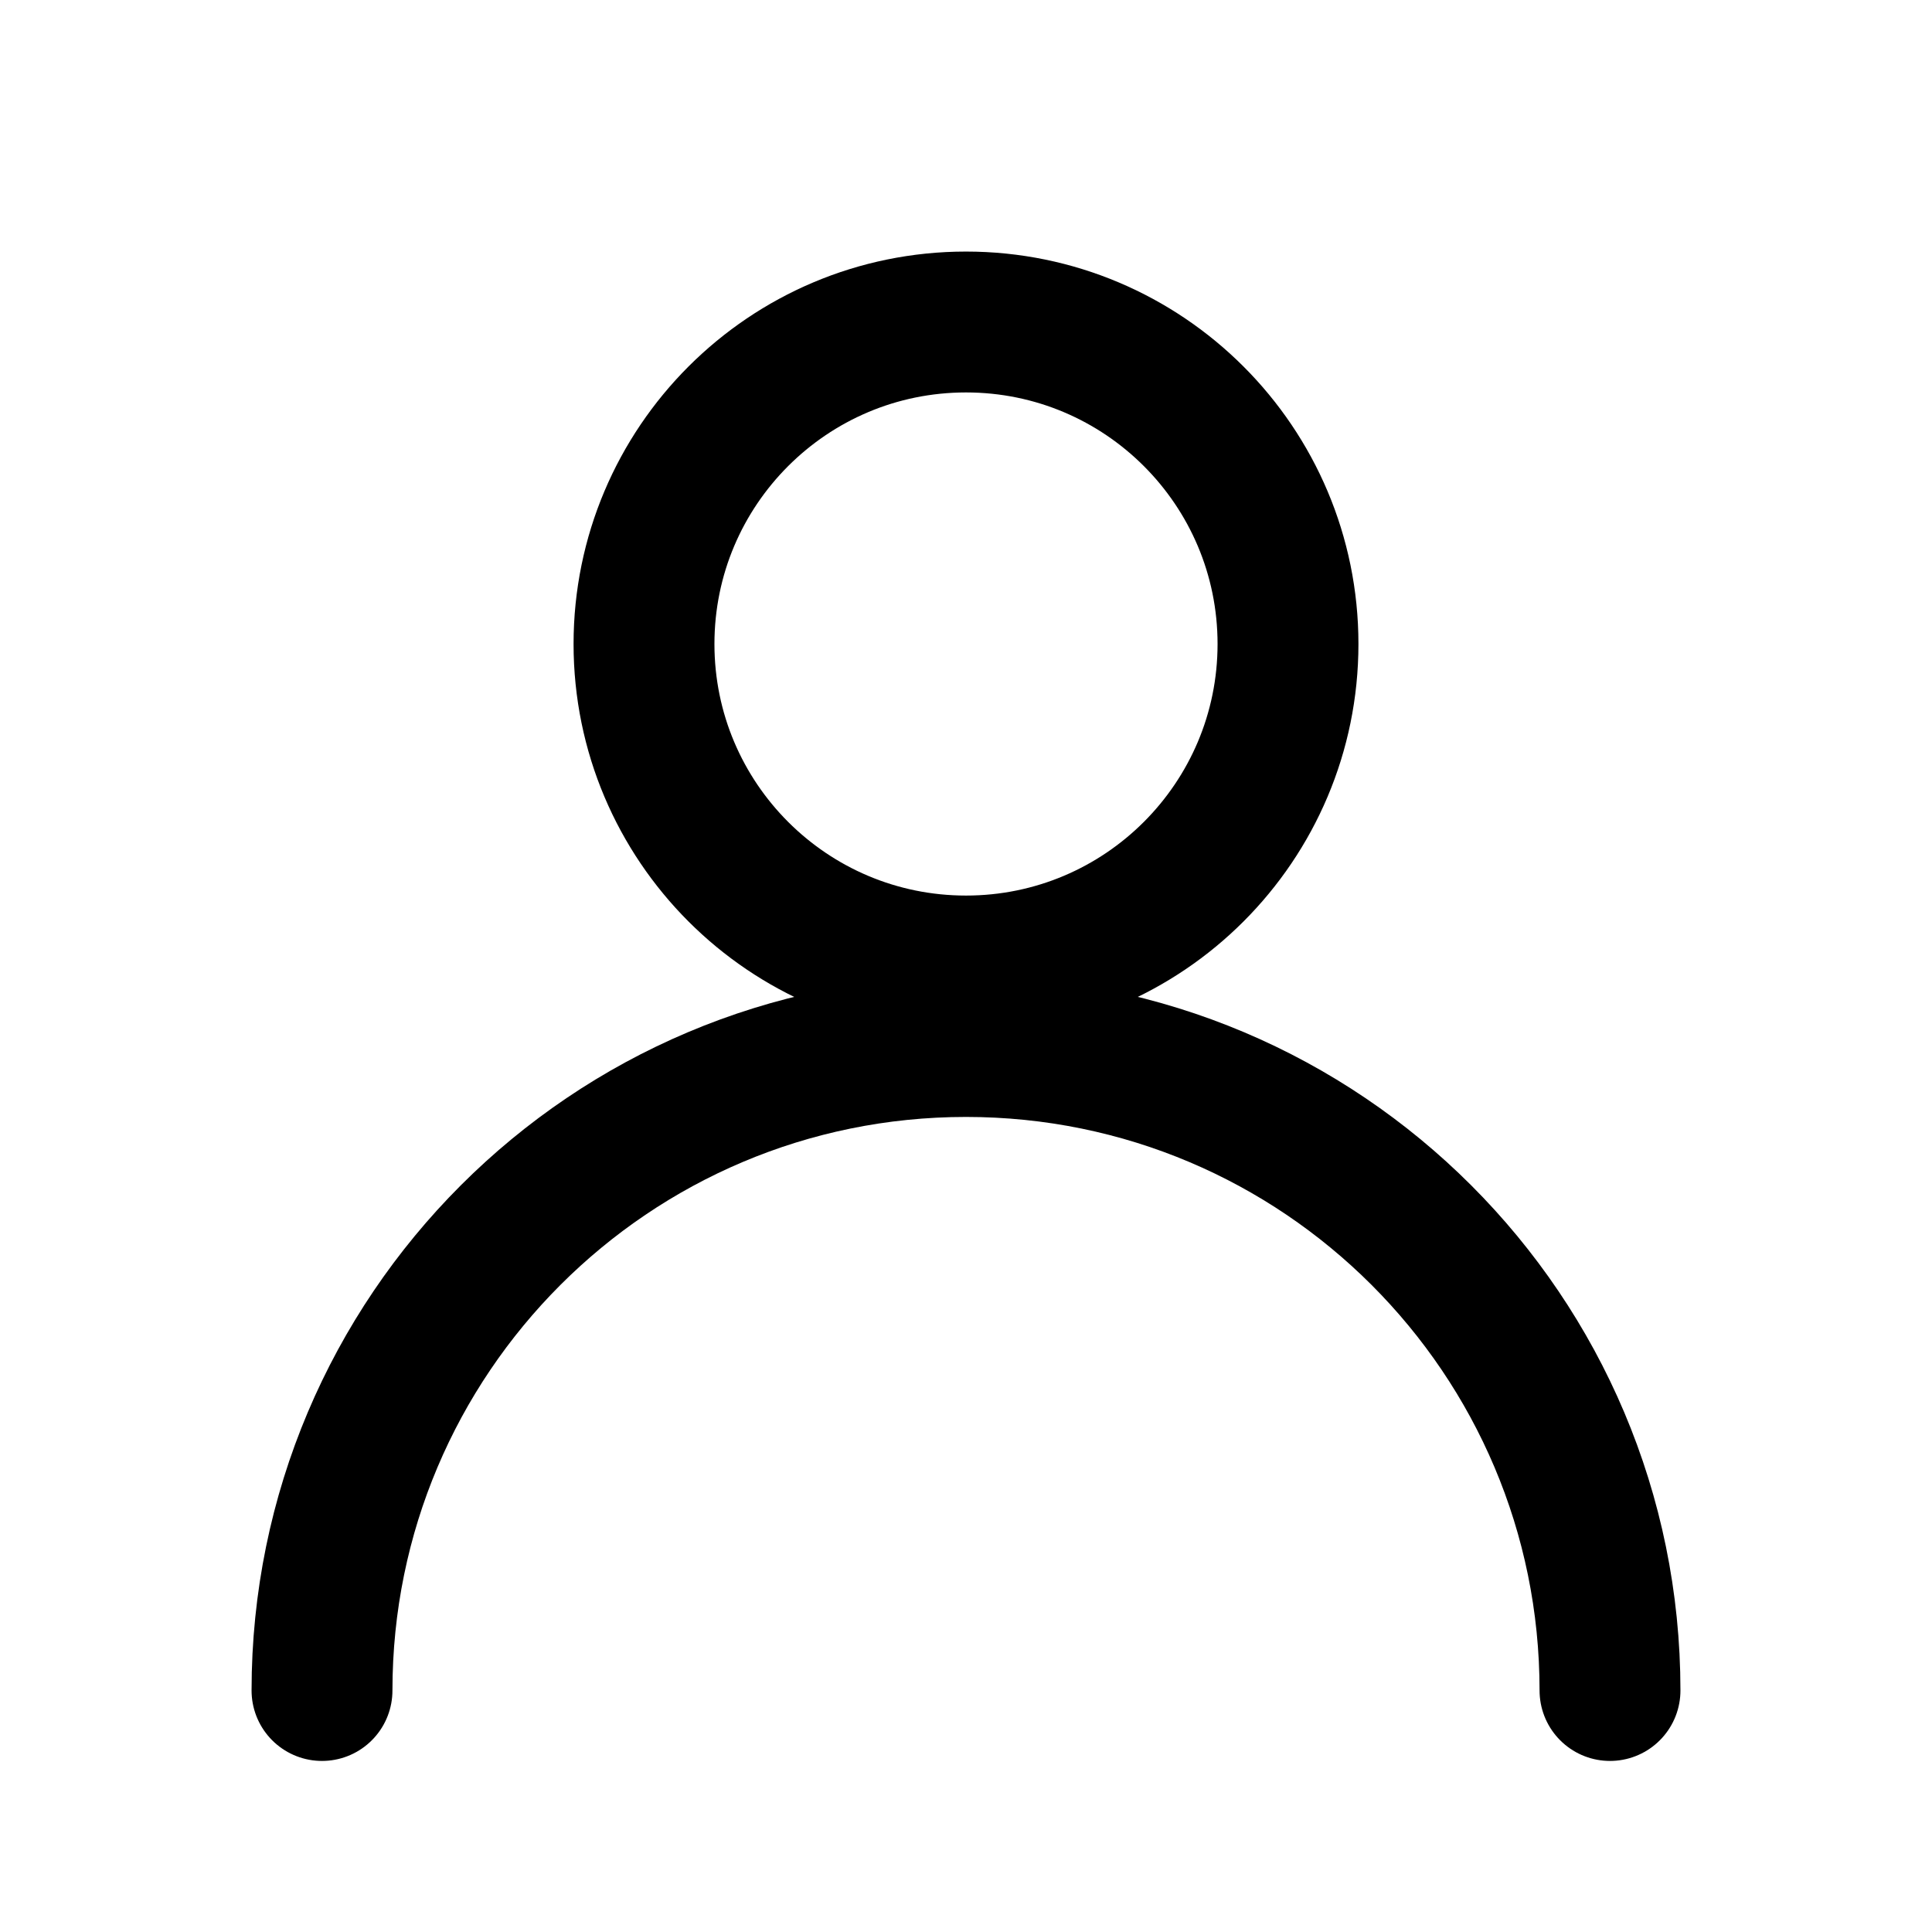
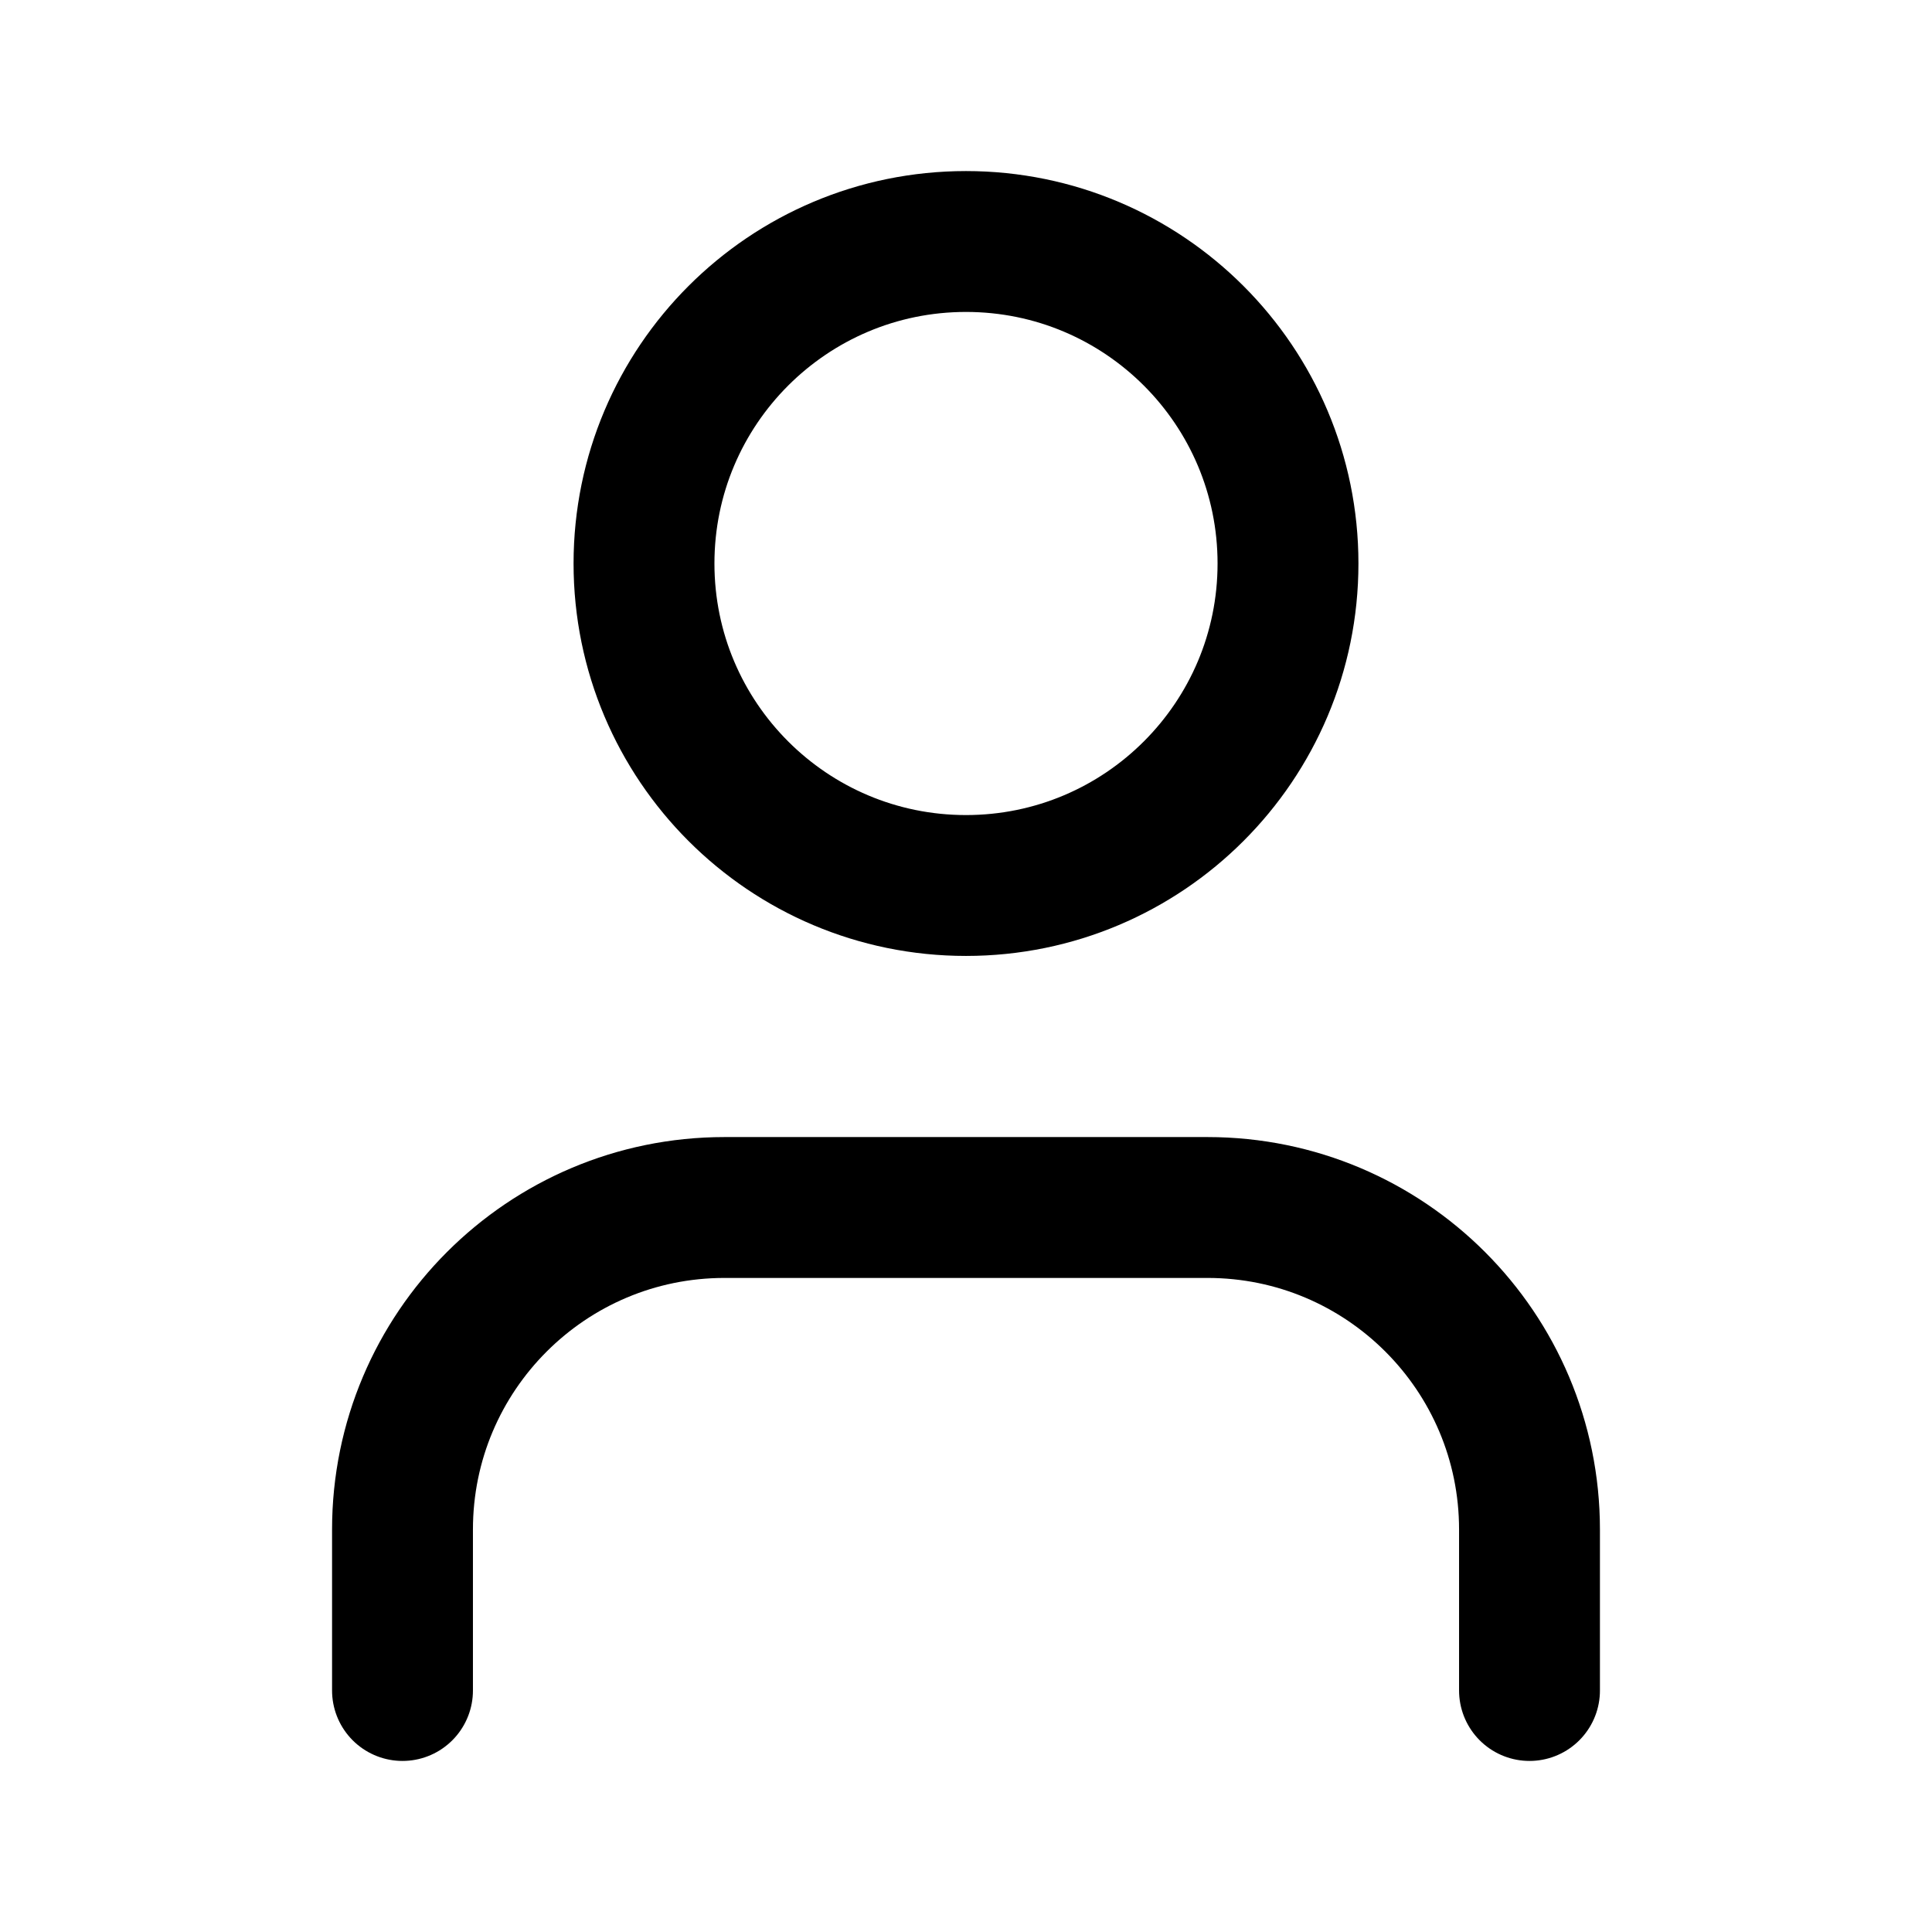
<svg xmlns="http://www.w3.org/2000/svg" aria-hidden="true" focusable="false" viewBox="0 0 24 24" width="24" height="24" fill="none" stroke="currentColor" stroke-width="1.75" stroke-linecap="round" stroke-linejoin="round">
-   <circle cx="12" cy="8" r="4" />
-   <path d="M4 21a8 8 0 0 1 16 0" />
+   <path d="M19 21v-2a4 4 0 0 0-4-4H9a4 4 0 0 0-4 4v2" />
+   <circle cx="12" cy="7" r="4" />
</svg>
